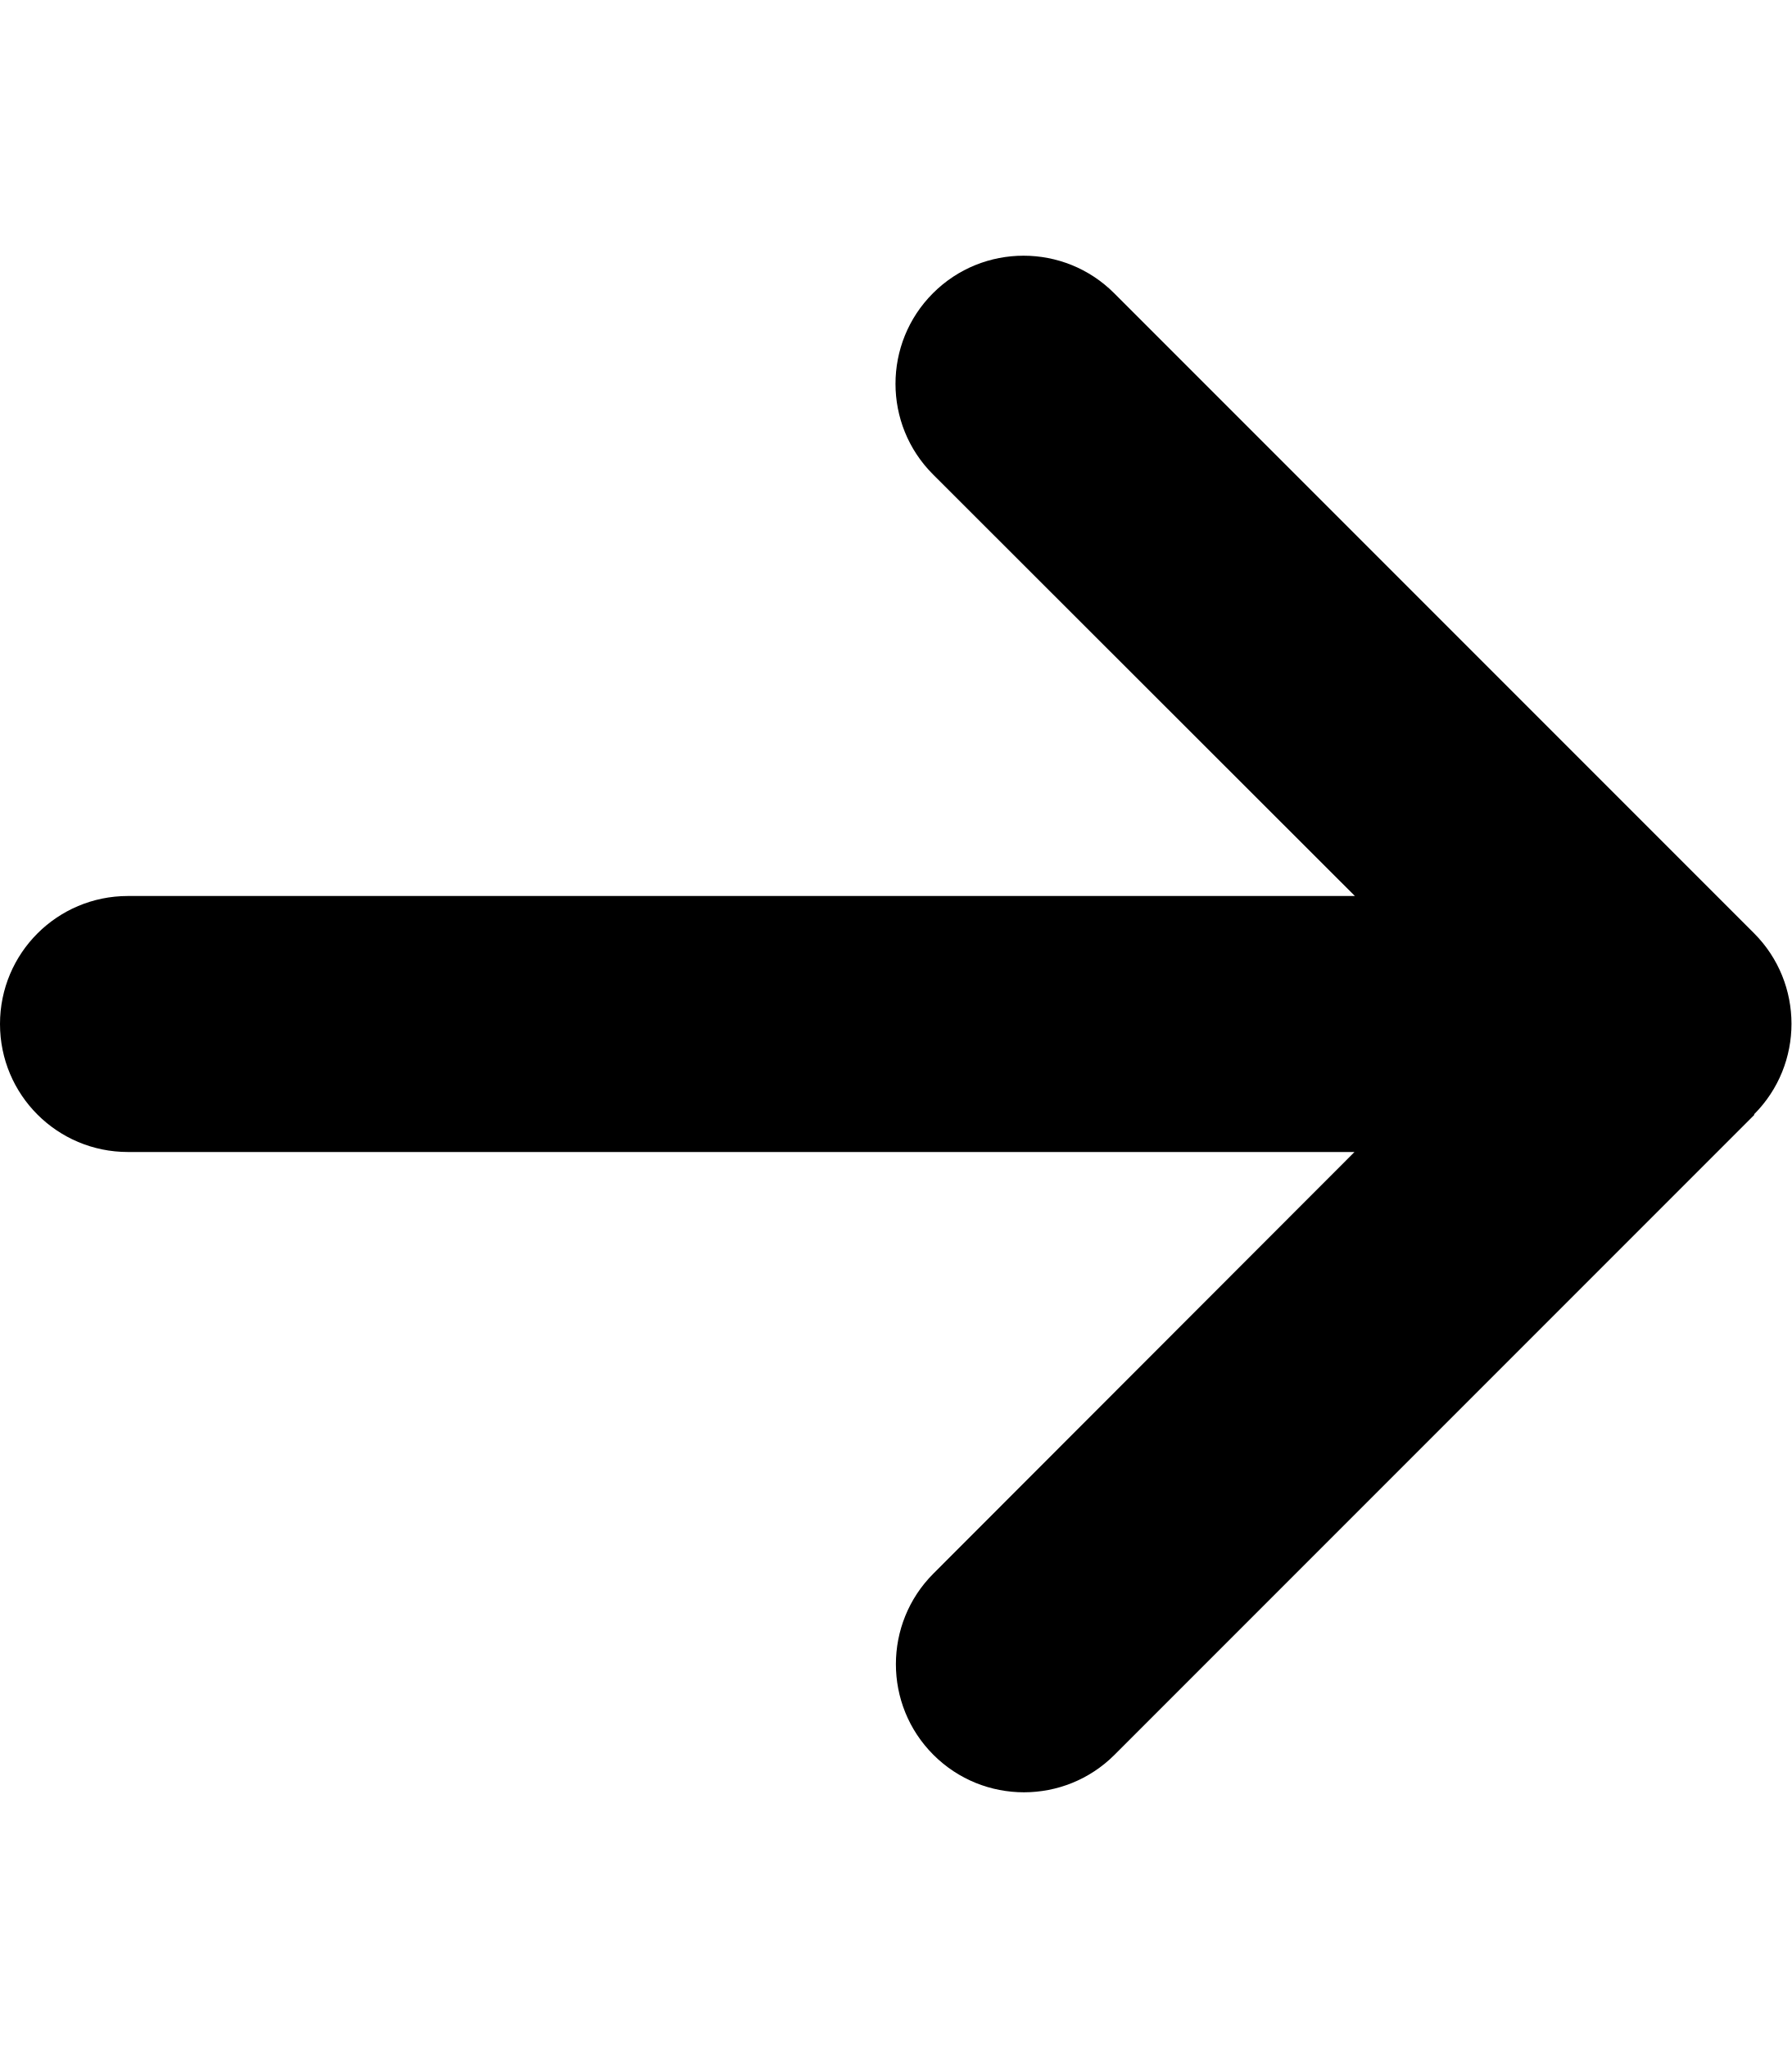
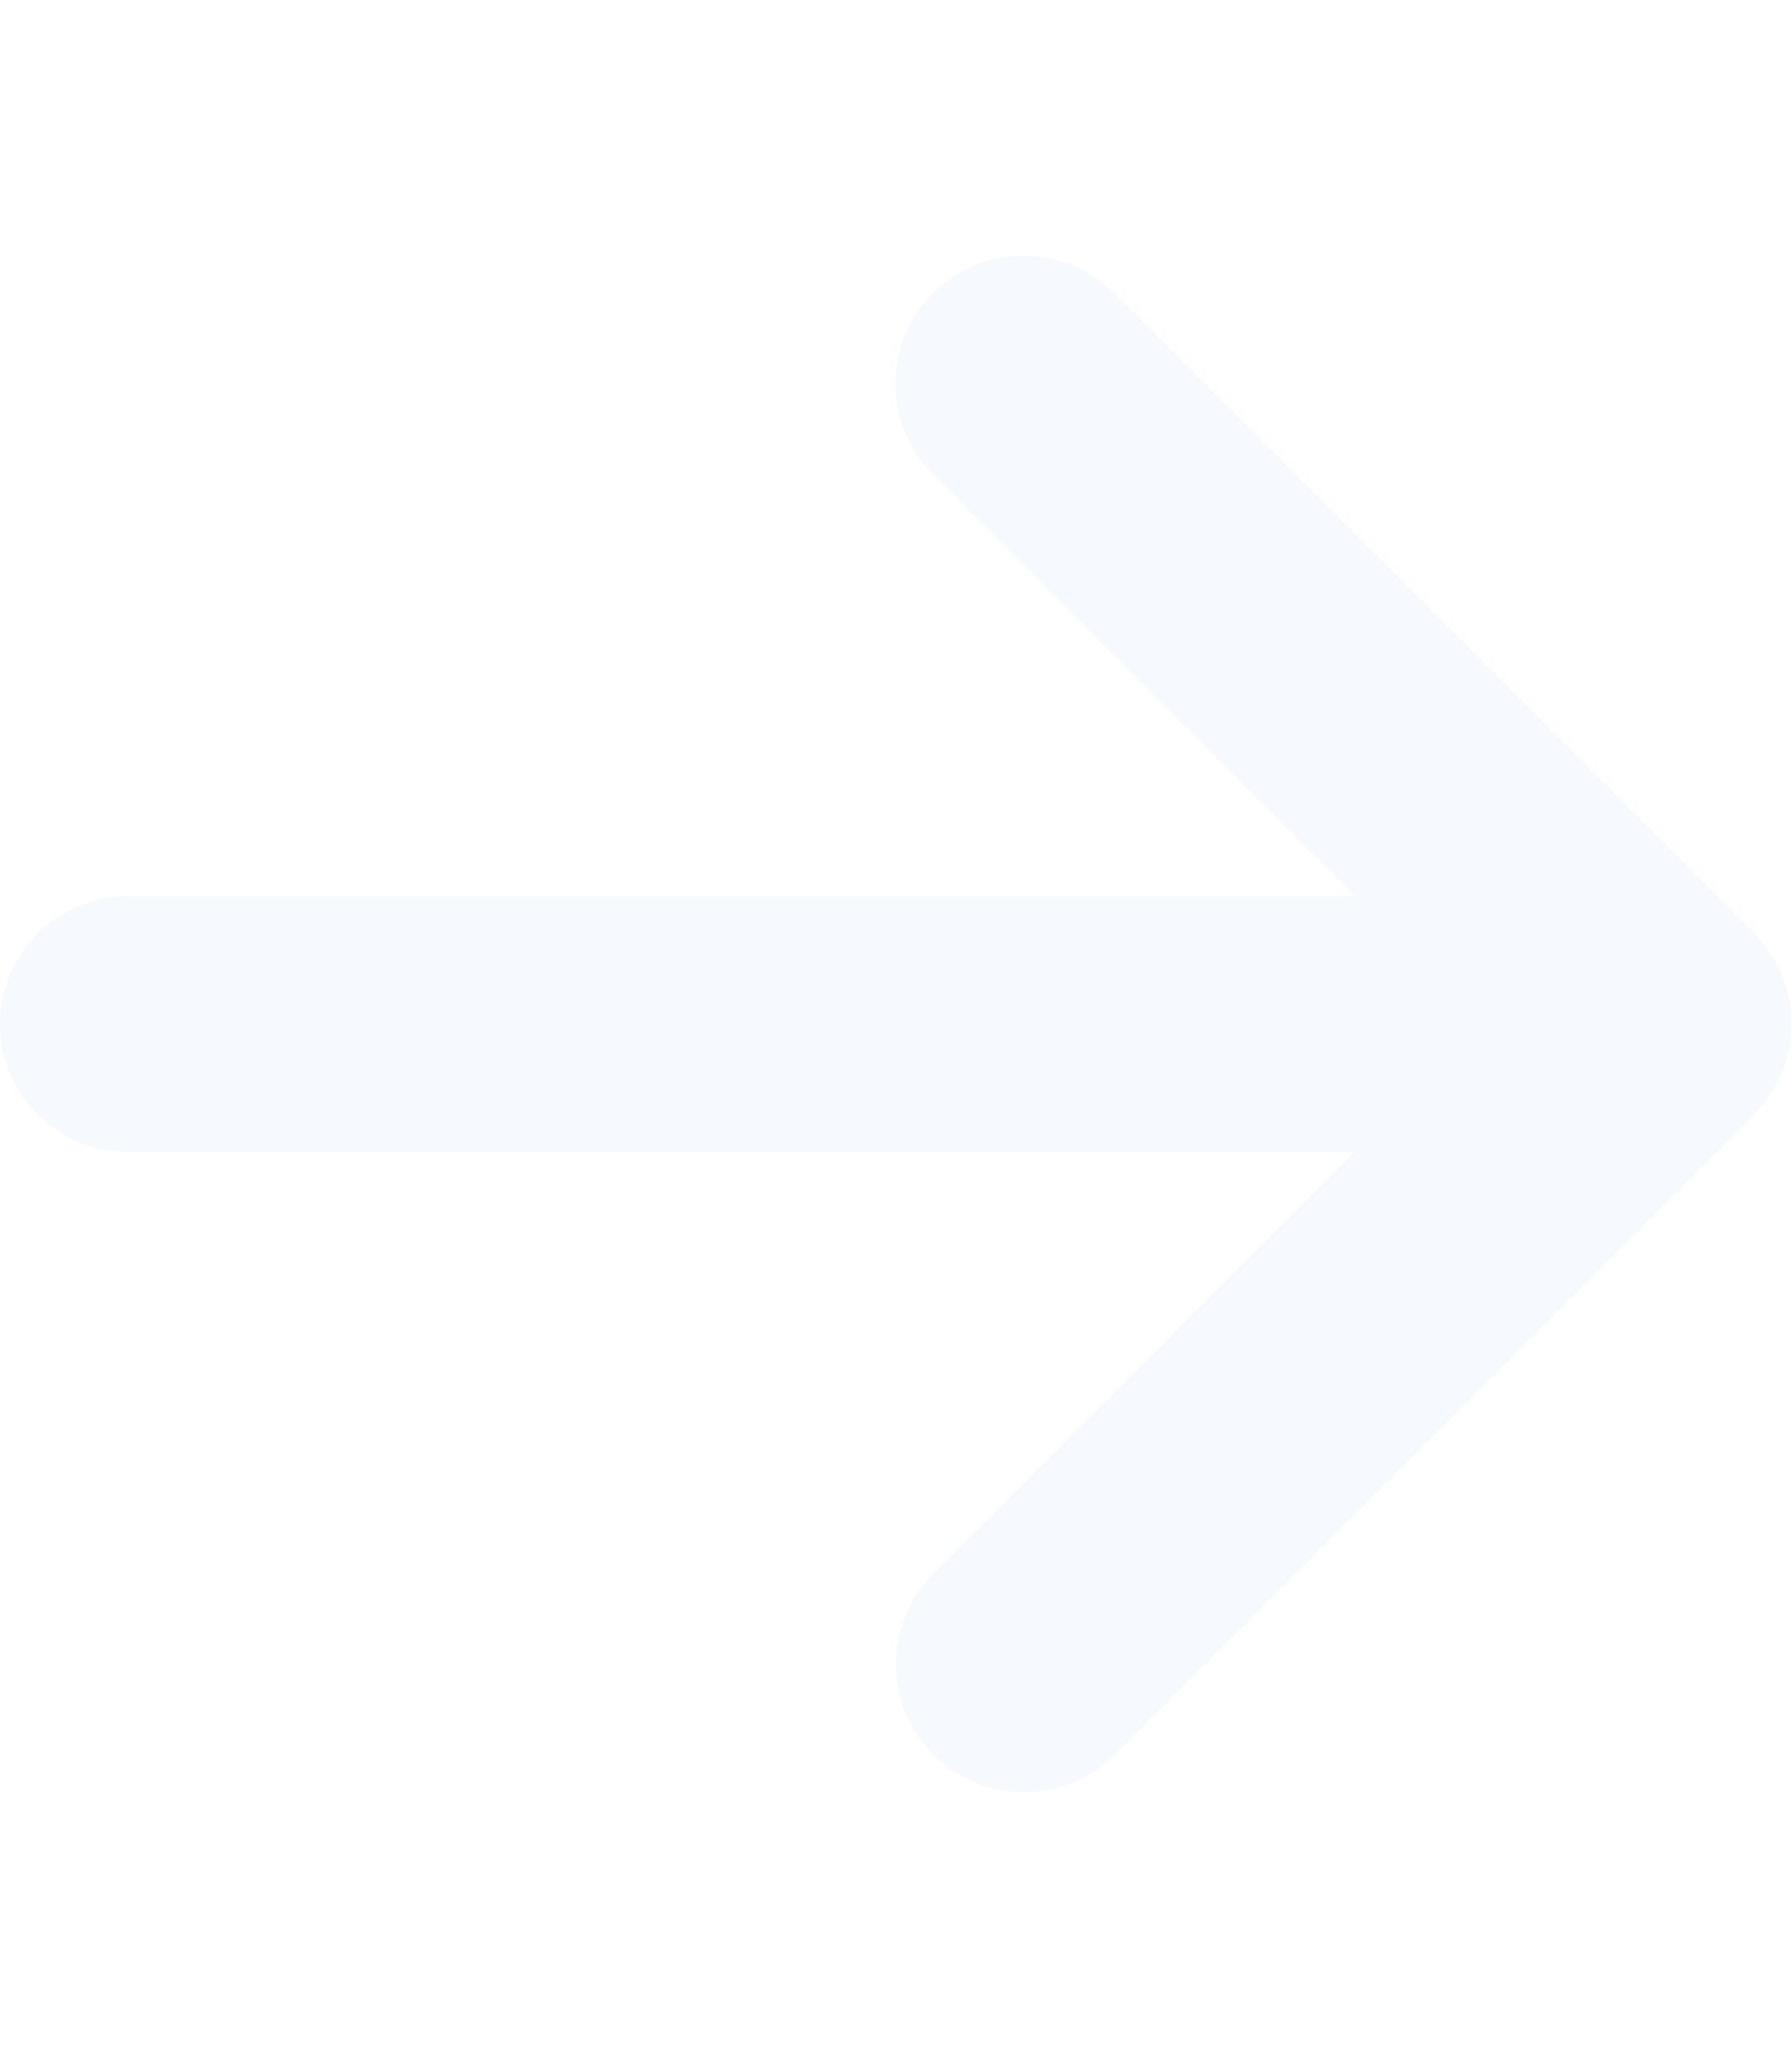
<svg xmlns="http://www.w3.org/2000/svg" height="1em" viewBox="0 0 448 512">
-   <path d="M438.6 278.6c12.5-12.5 12.5-32.8 0-45.3l-160-160c-12.5-12.5-32.8-12.5-45.3 0s-12.5 32.8 0 45.3L338.8 224 32 224c-17.7 0-32 14.3-32 32s14.3 32 32 32l306.7 0L233.4 393.4c-12.5 12.5-12.5 32.8 0 45.3s32.8 12.5 45.3 0l160-160z" />
+   <path fill="#f6f9fd" d="M438.6 278.6c12.5-12.5 12.5-32.8 0-45.3l-160-160c-12.5-12.5-32.8-12.5-45.3 0s-12.5 32.8 0 45.3L338.8 224 32 224c-17.7 0-32 14.3-32 32s14.3 32 32 32l306.7 0L233.4 393.4c-12.5 12.5-12.5 32.8 0 45.3s32.8 12.5 45.3 0l160-160z" />
</svg>
